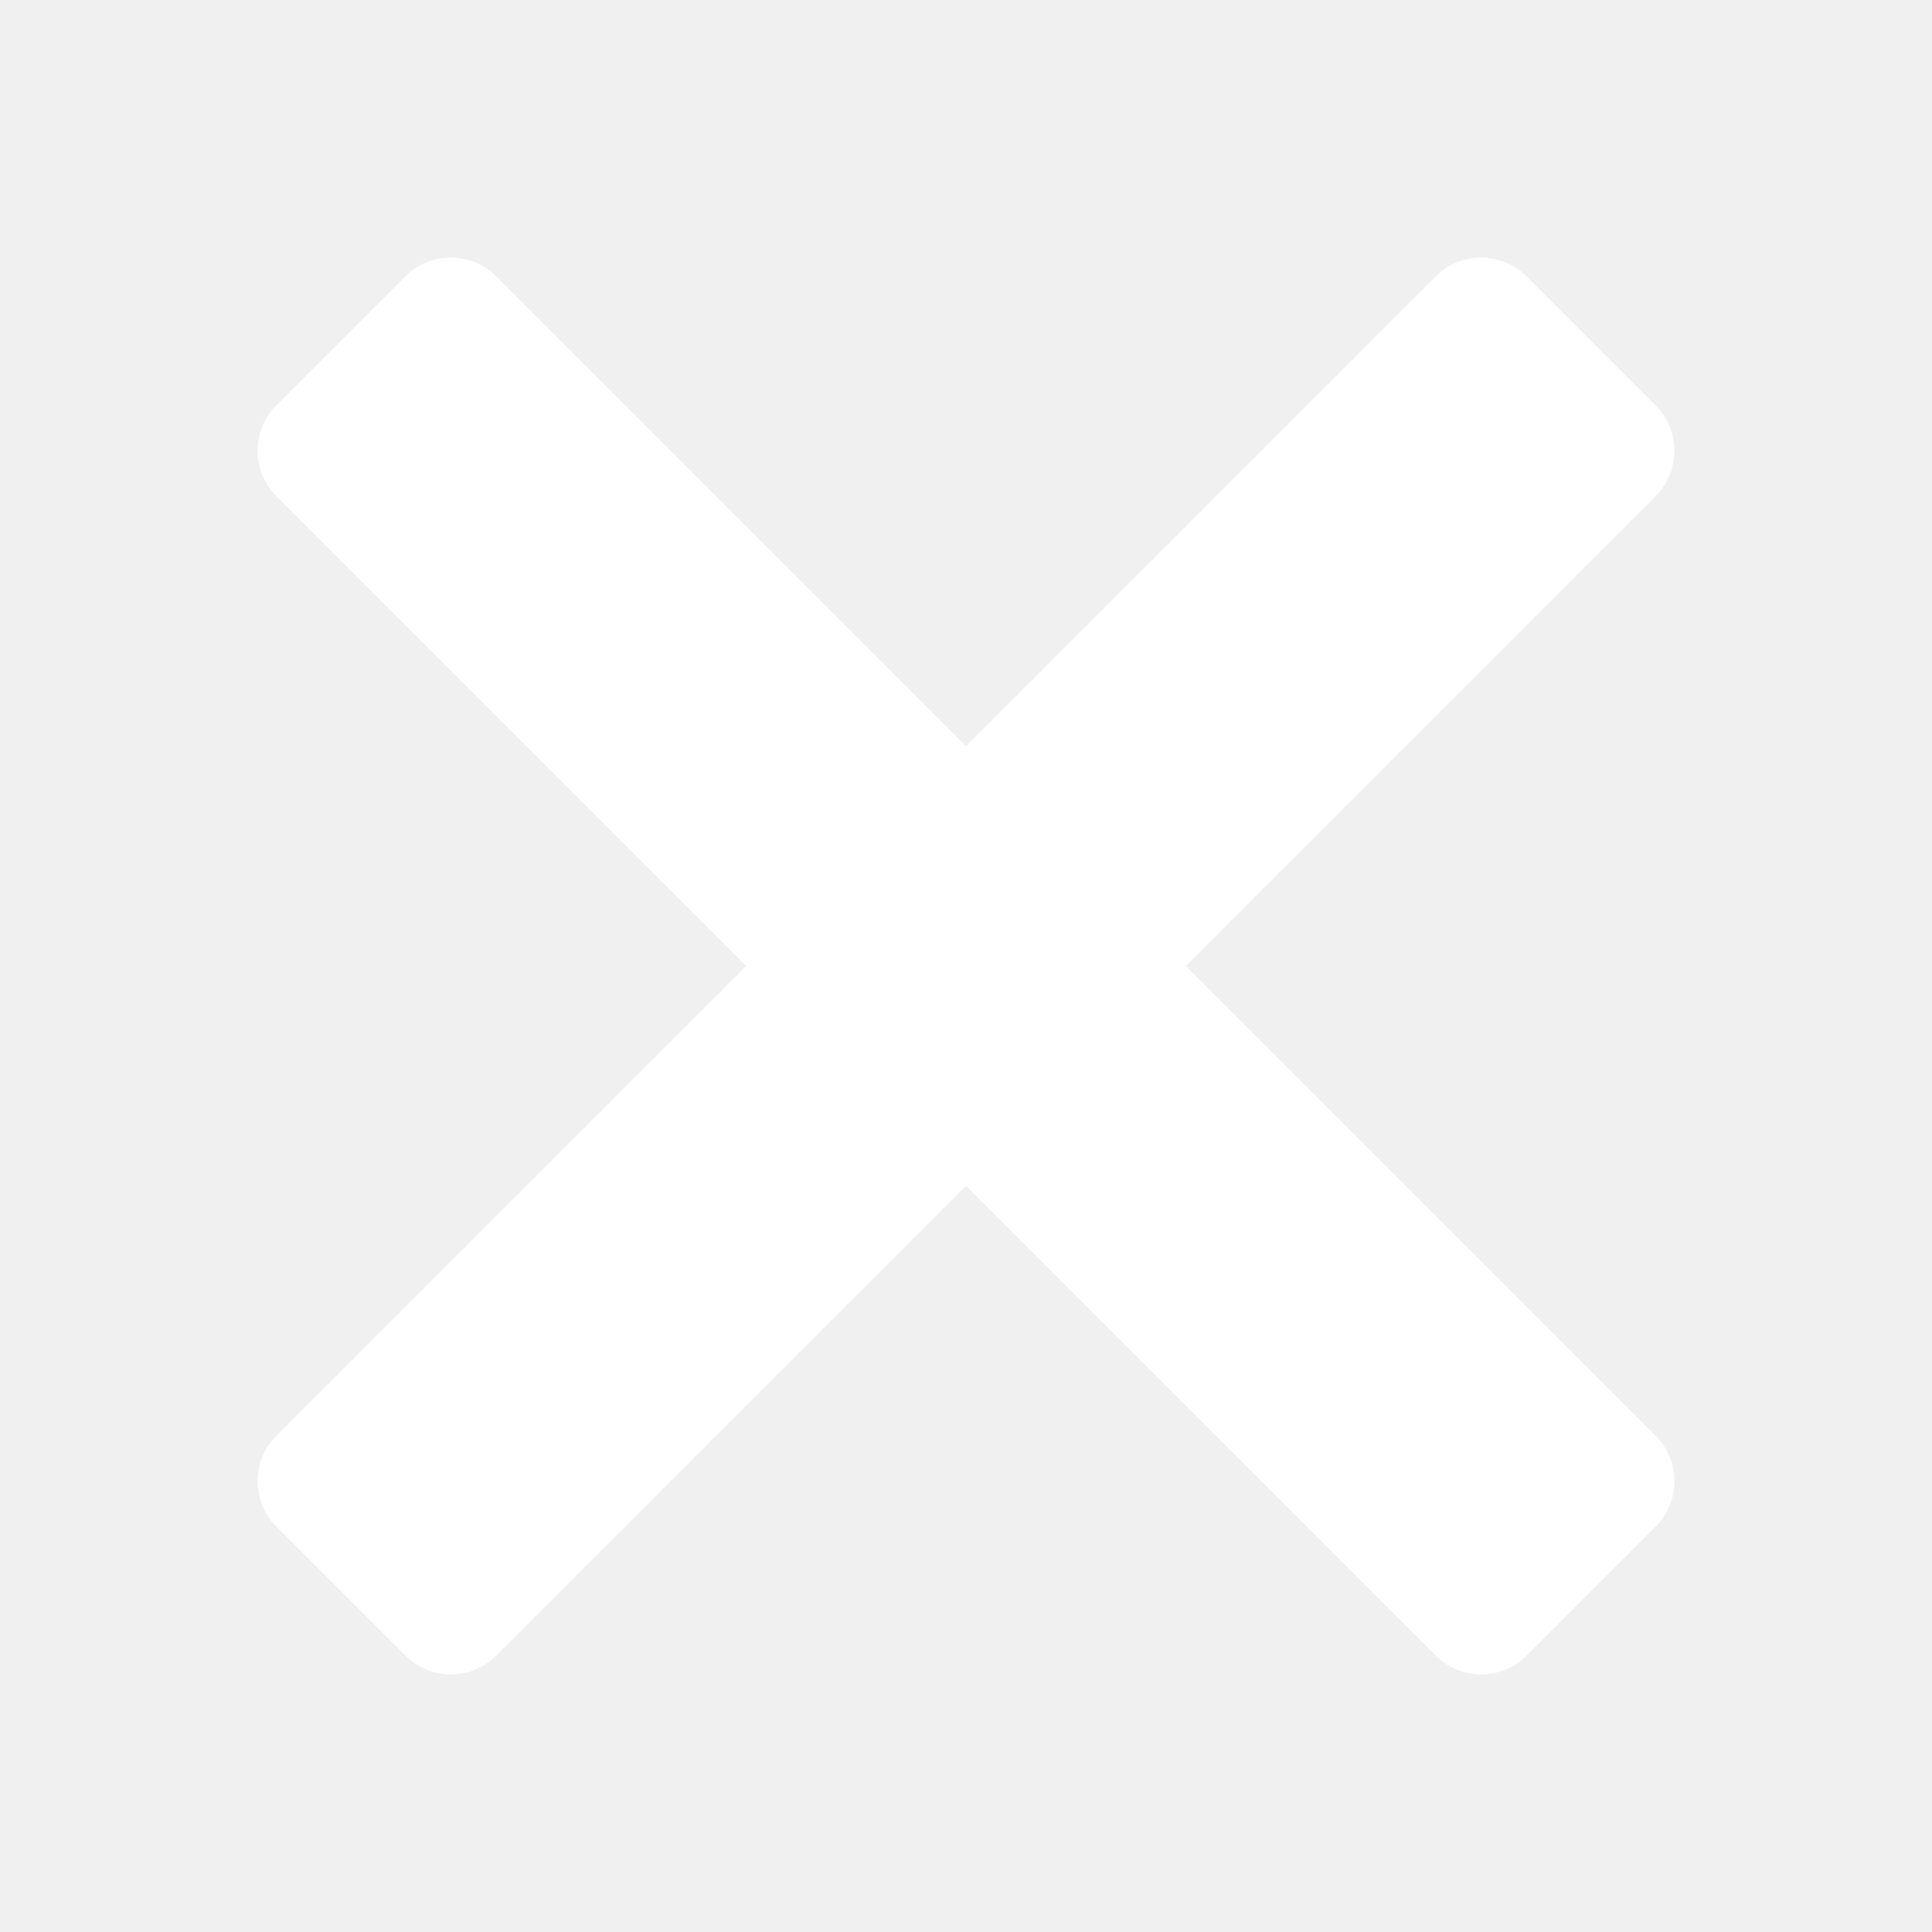
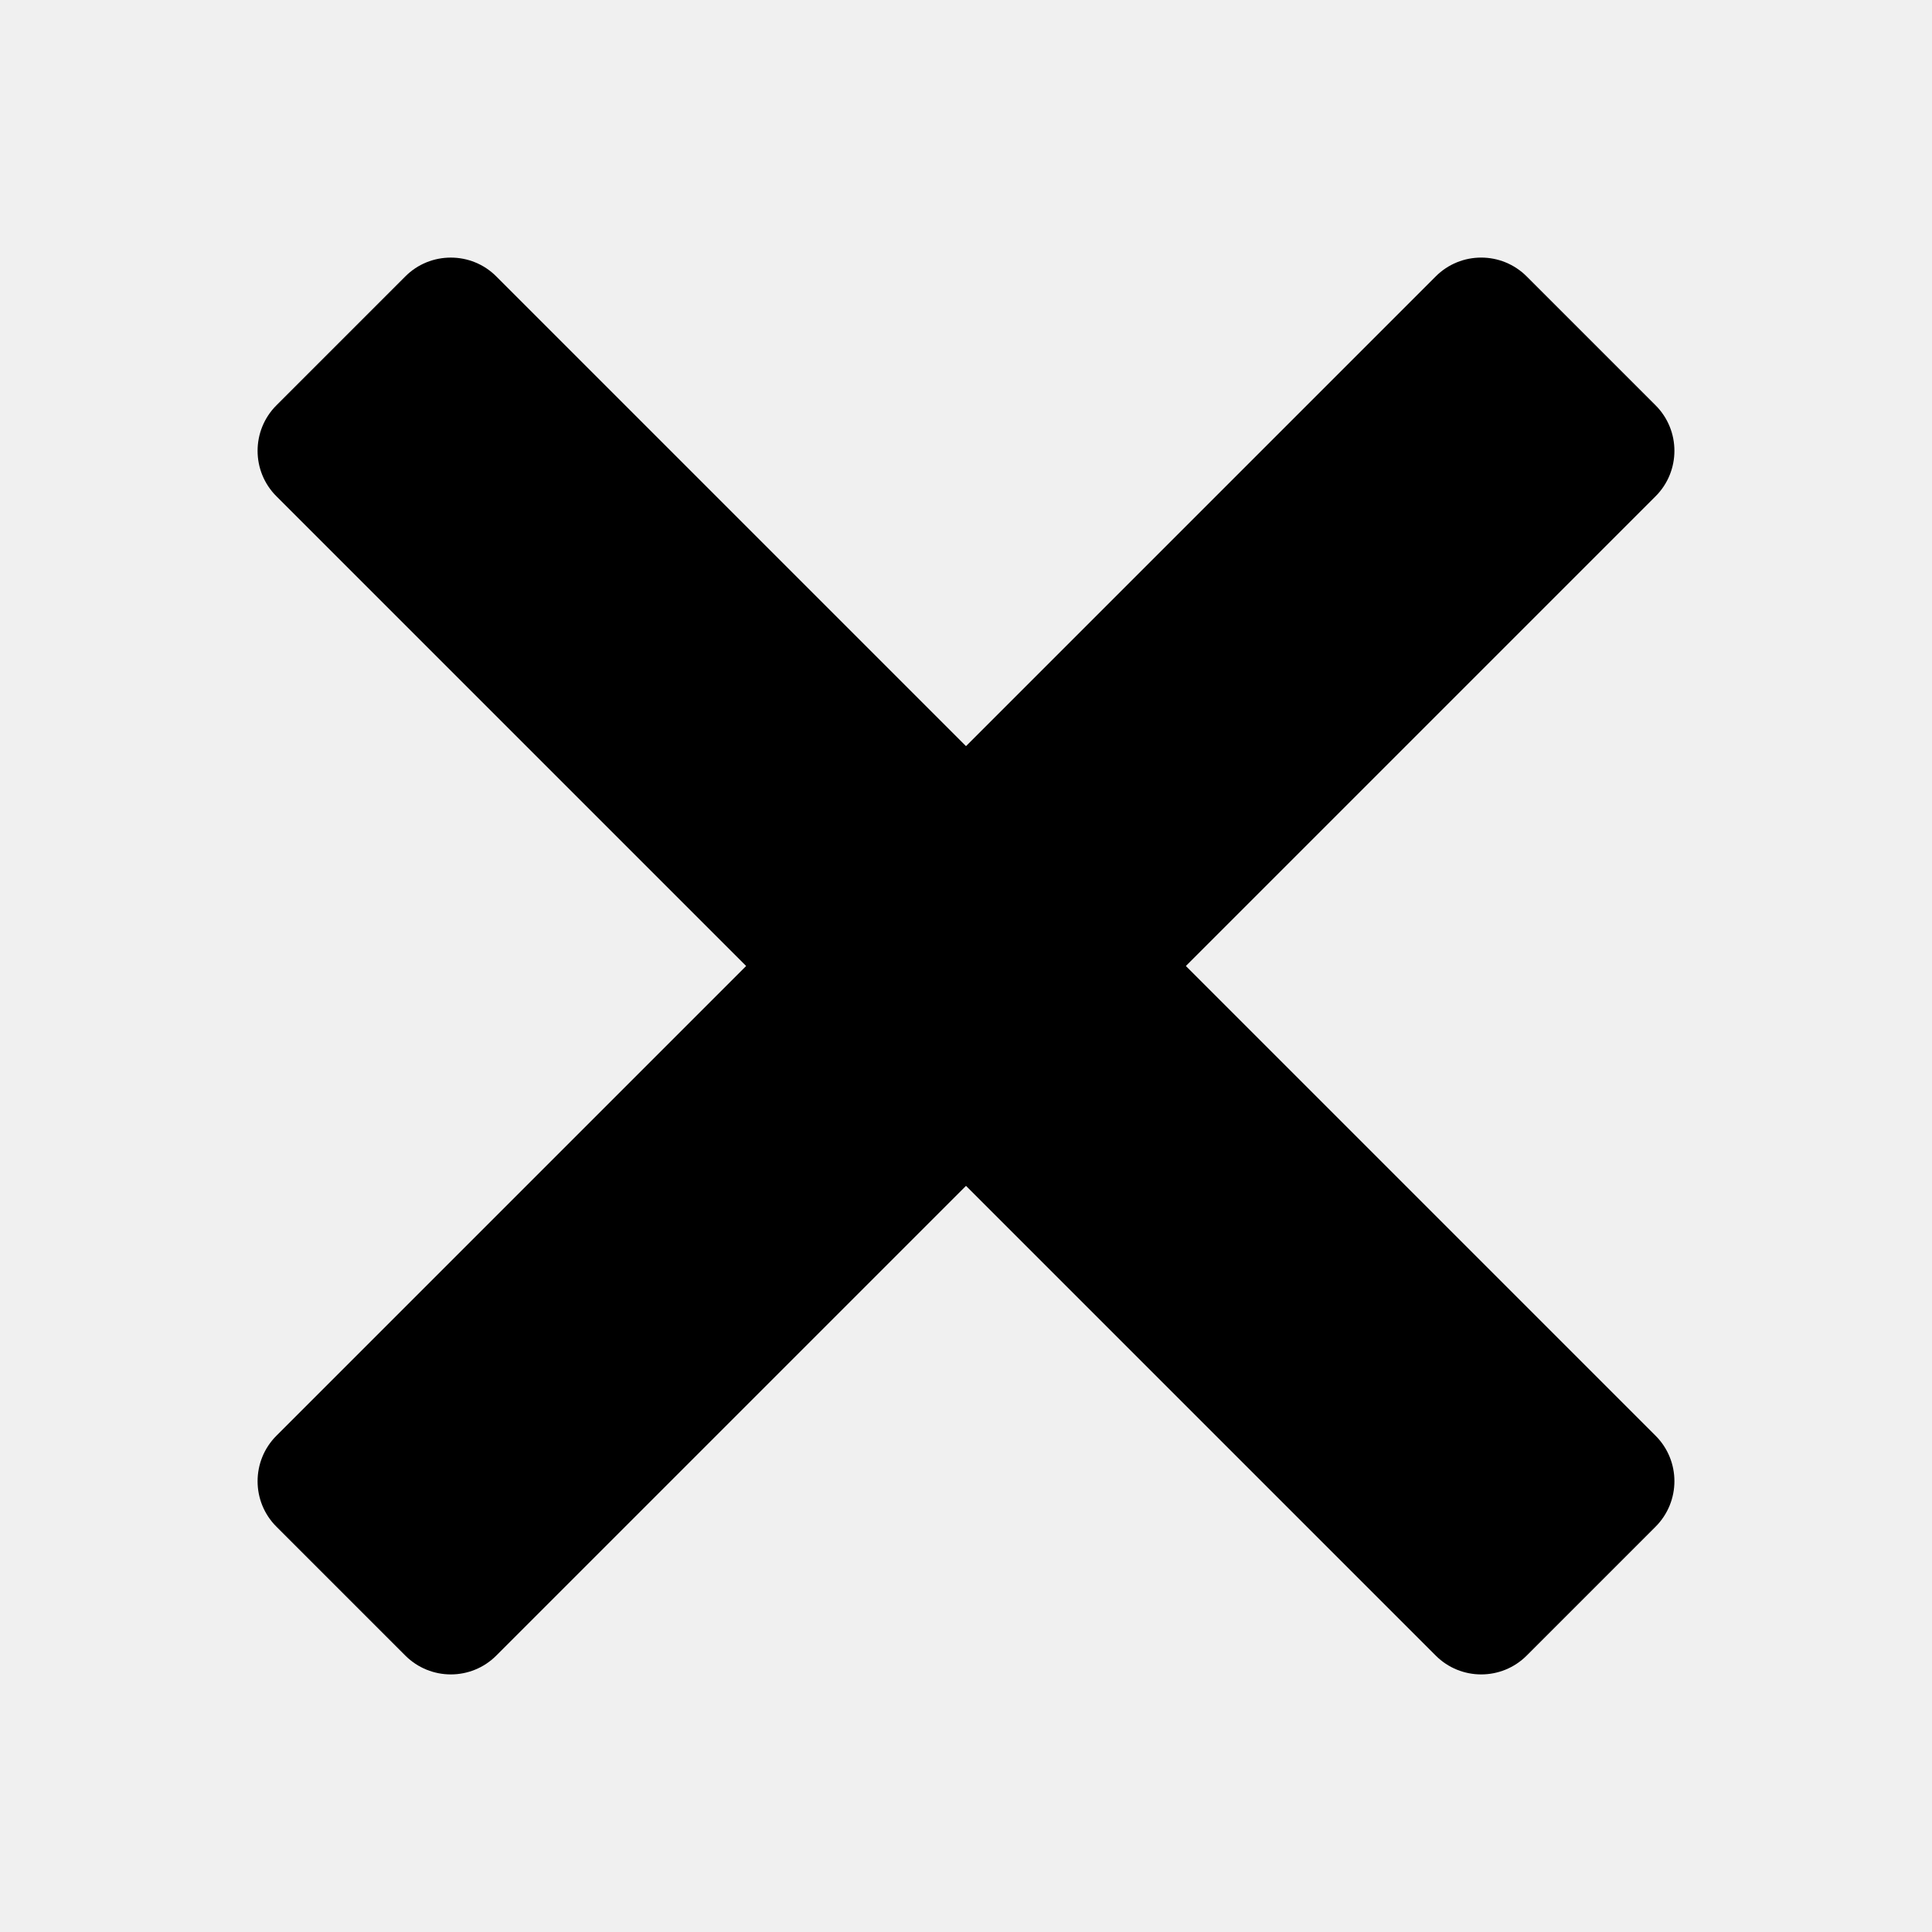
- <svg xmlns="http://www.w3.org/2000/svg" preserveAspectRatio="xMidYMid meet" fill="#fff" viewBox="0 0 30 30">
+ <svg xmlns="http://www.w3.org/2000/svg" preserveAspectRatio="xMidYMid meet" fill="currentColor" viewBox="0 0 30 30">
  <path d="M 7 4 C 6.744 4 6.488 4.097 6.293 4.293 L 4.293 6.293 C 3.902 6.684 3.902 7.317 4.293 7.707 L 11.586 15 L 4.293 22.293 C 3.902 22.684 3.902 23.317 4.293 23.707 L 6.293 25.707 C 6.684 26.098 7.317 26.098 7.707 25.707 L 15 18.414 L 22.293 25.707 C 22.683 26.098 23.317 26.098 23.707 25.707 L 25.707 23.707 C 26.098 23.316 26.098 22.683 25.707 22.293 L 18.414 15 L 25.707 7.707 C 26.098 7.317 26.098 6.683 25.707 6.293 L 23.707 4.293 C 23.316 3.902 22.683 3.902 22.293 4.293 L 15 11.586 L 7.707 4.293 C 7.512 4.097 7.256 4 7 4 z" />
</svg>
